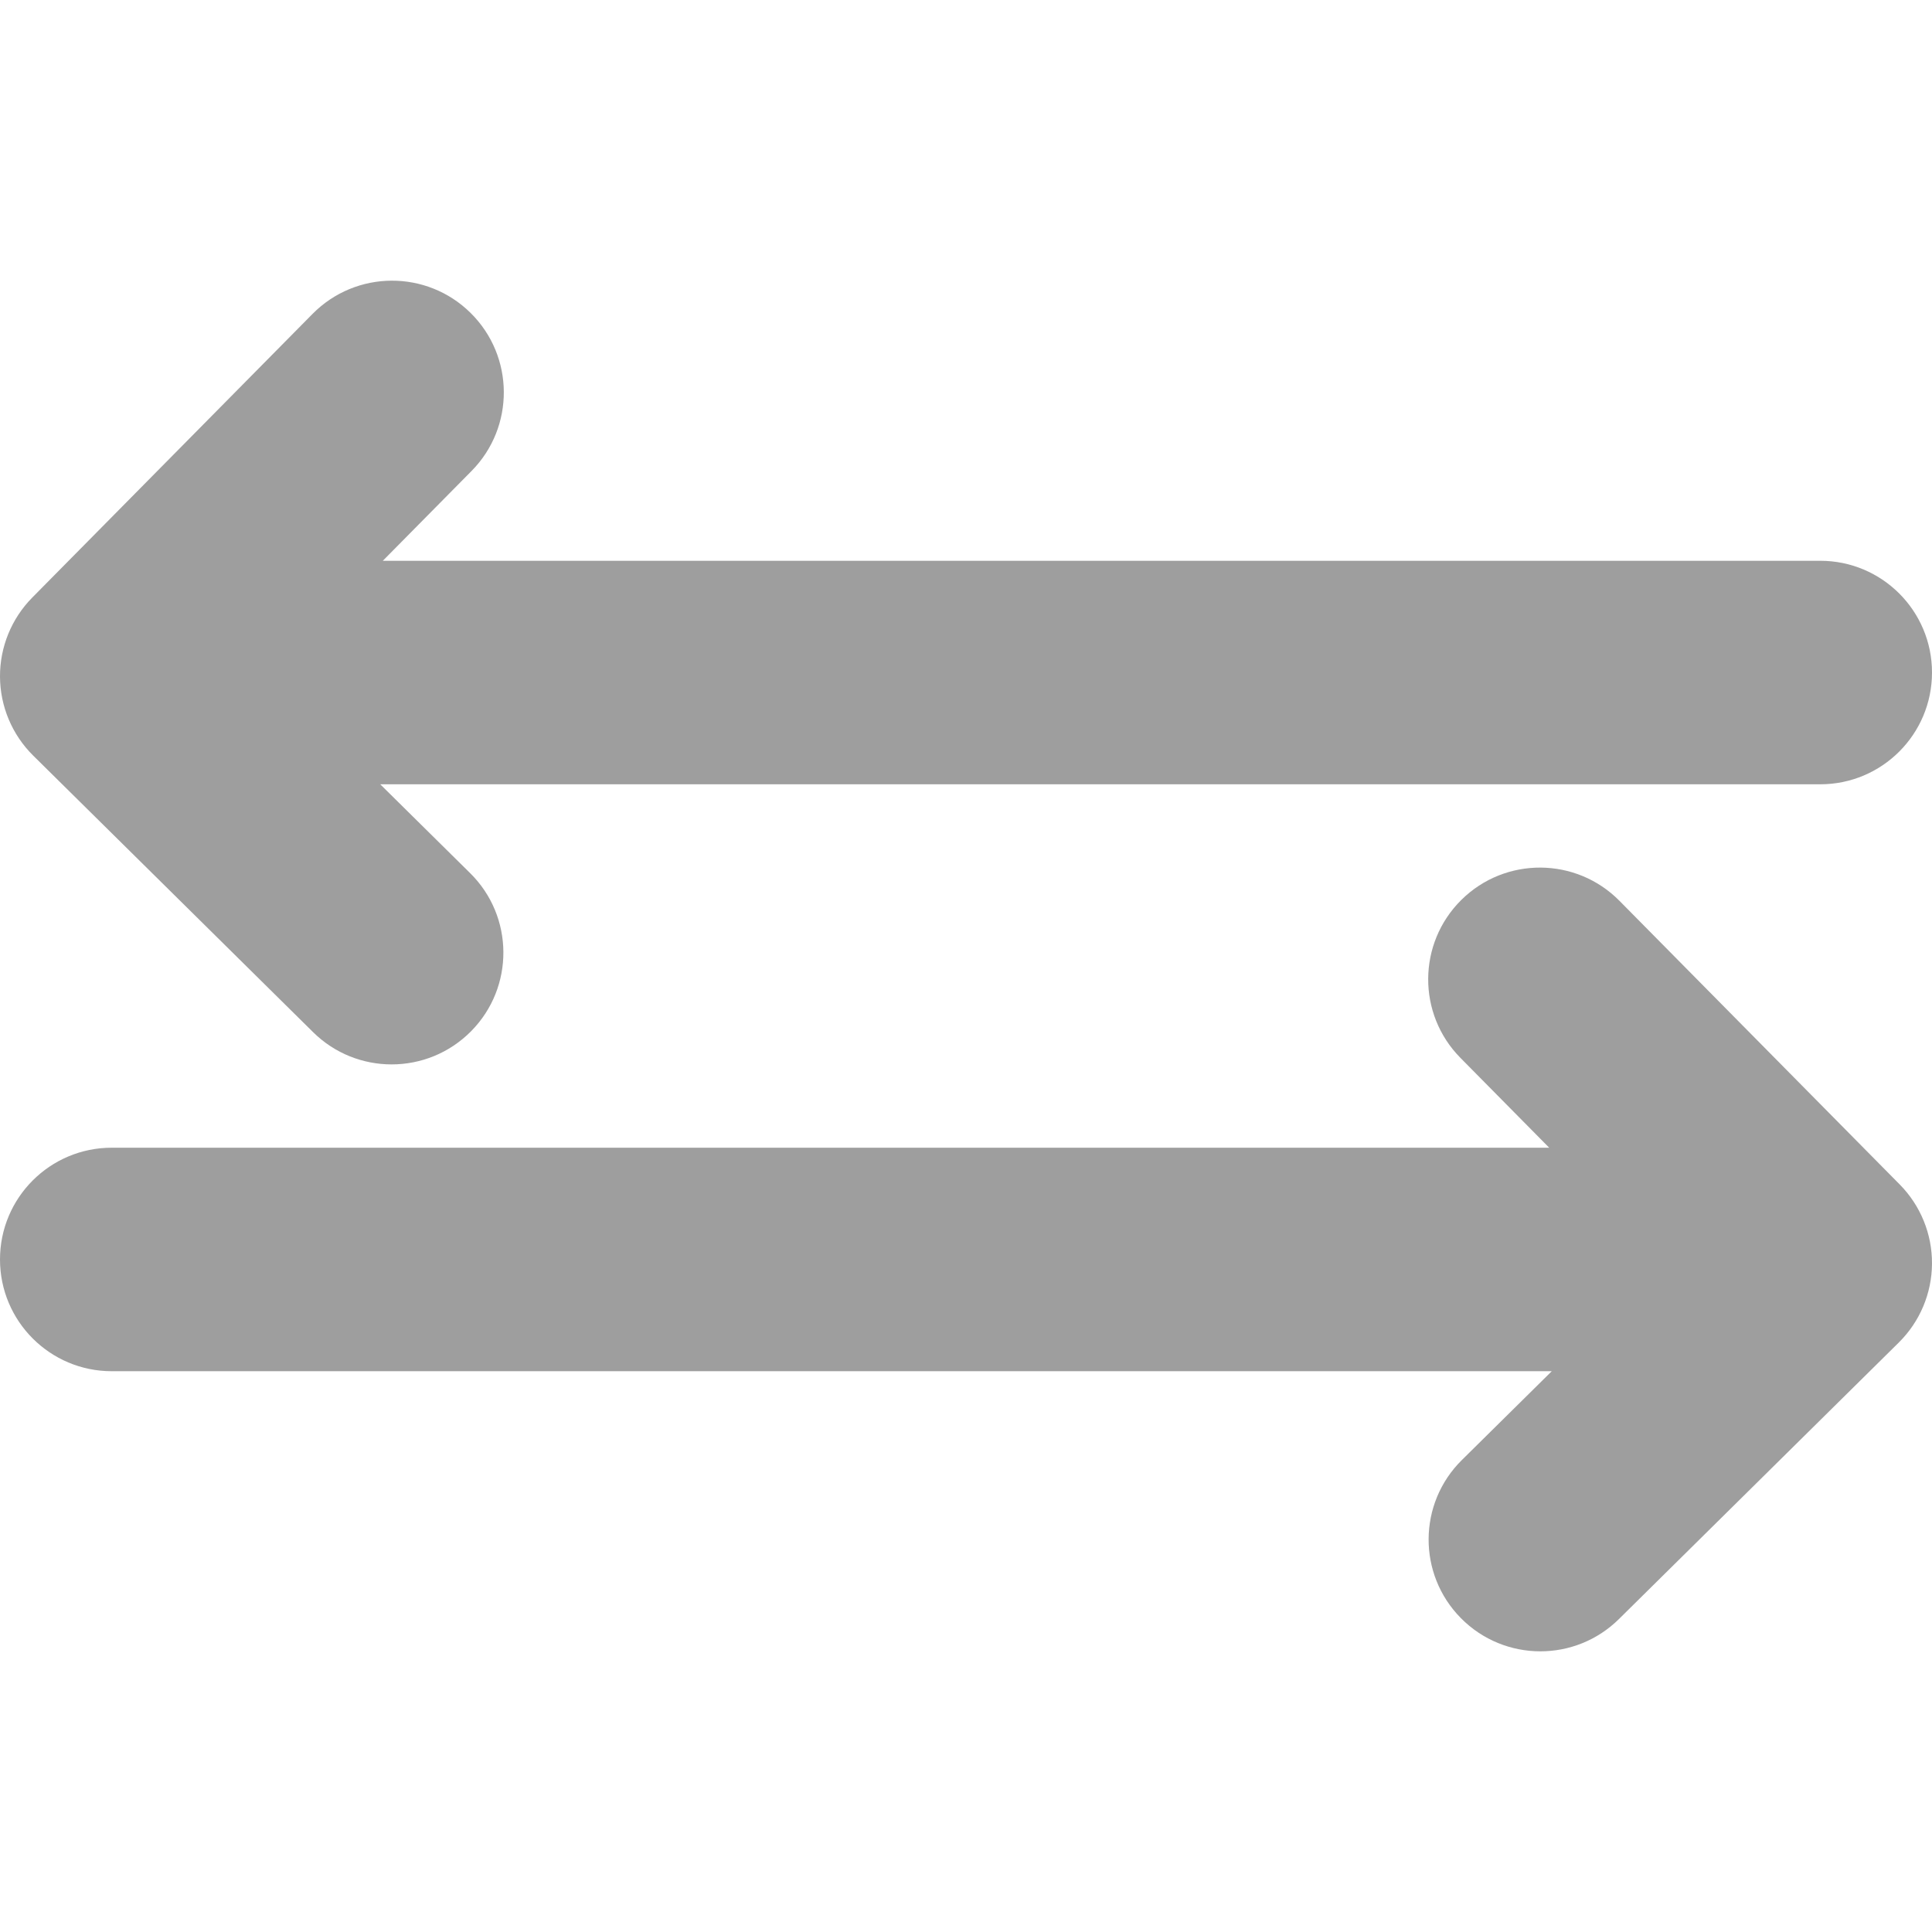
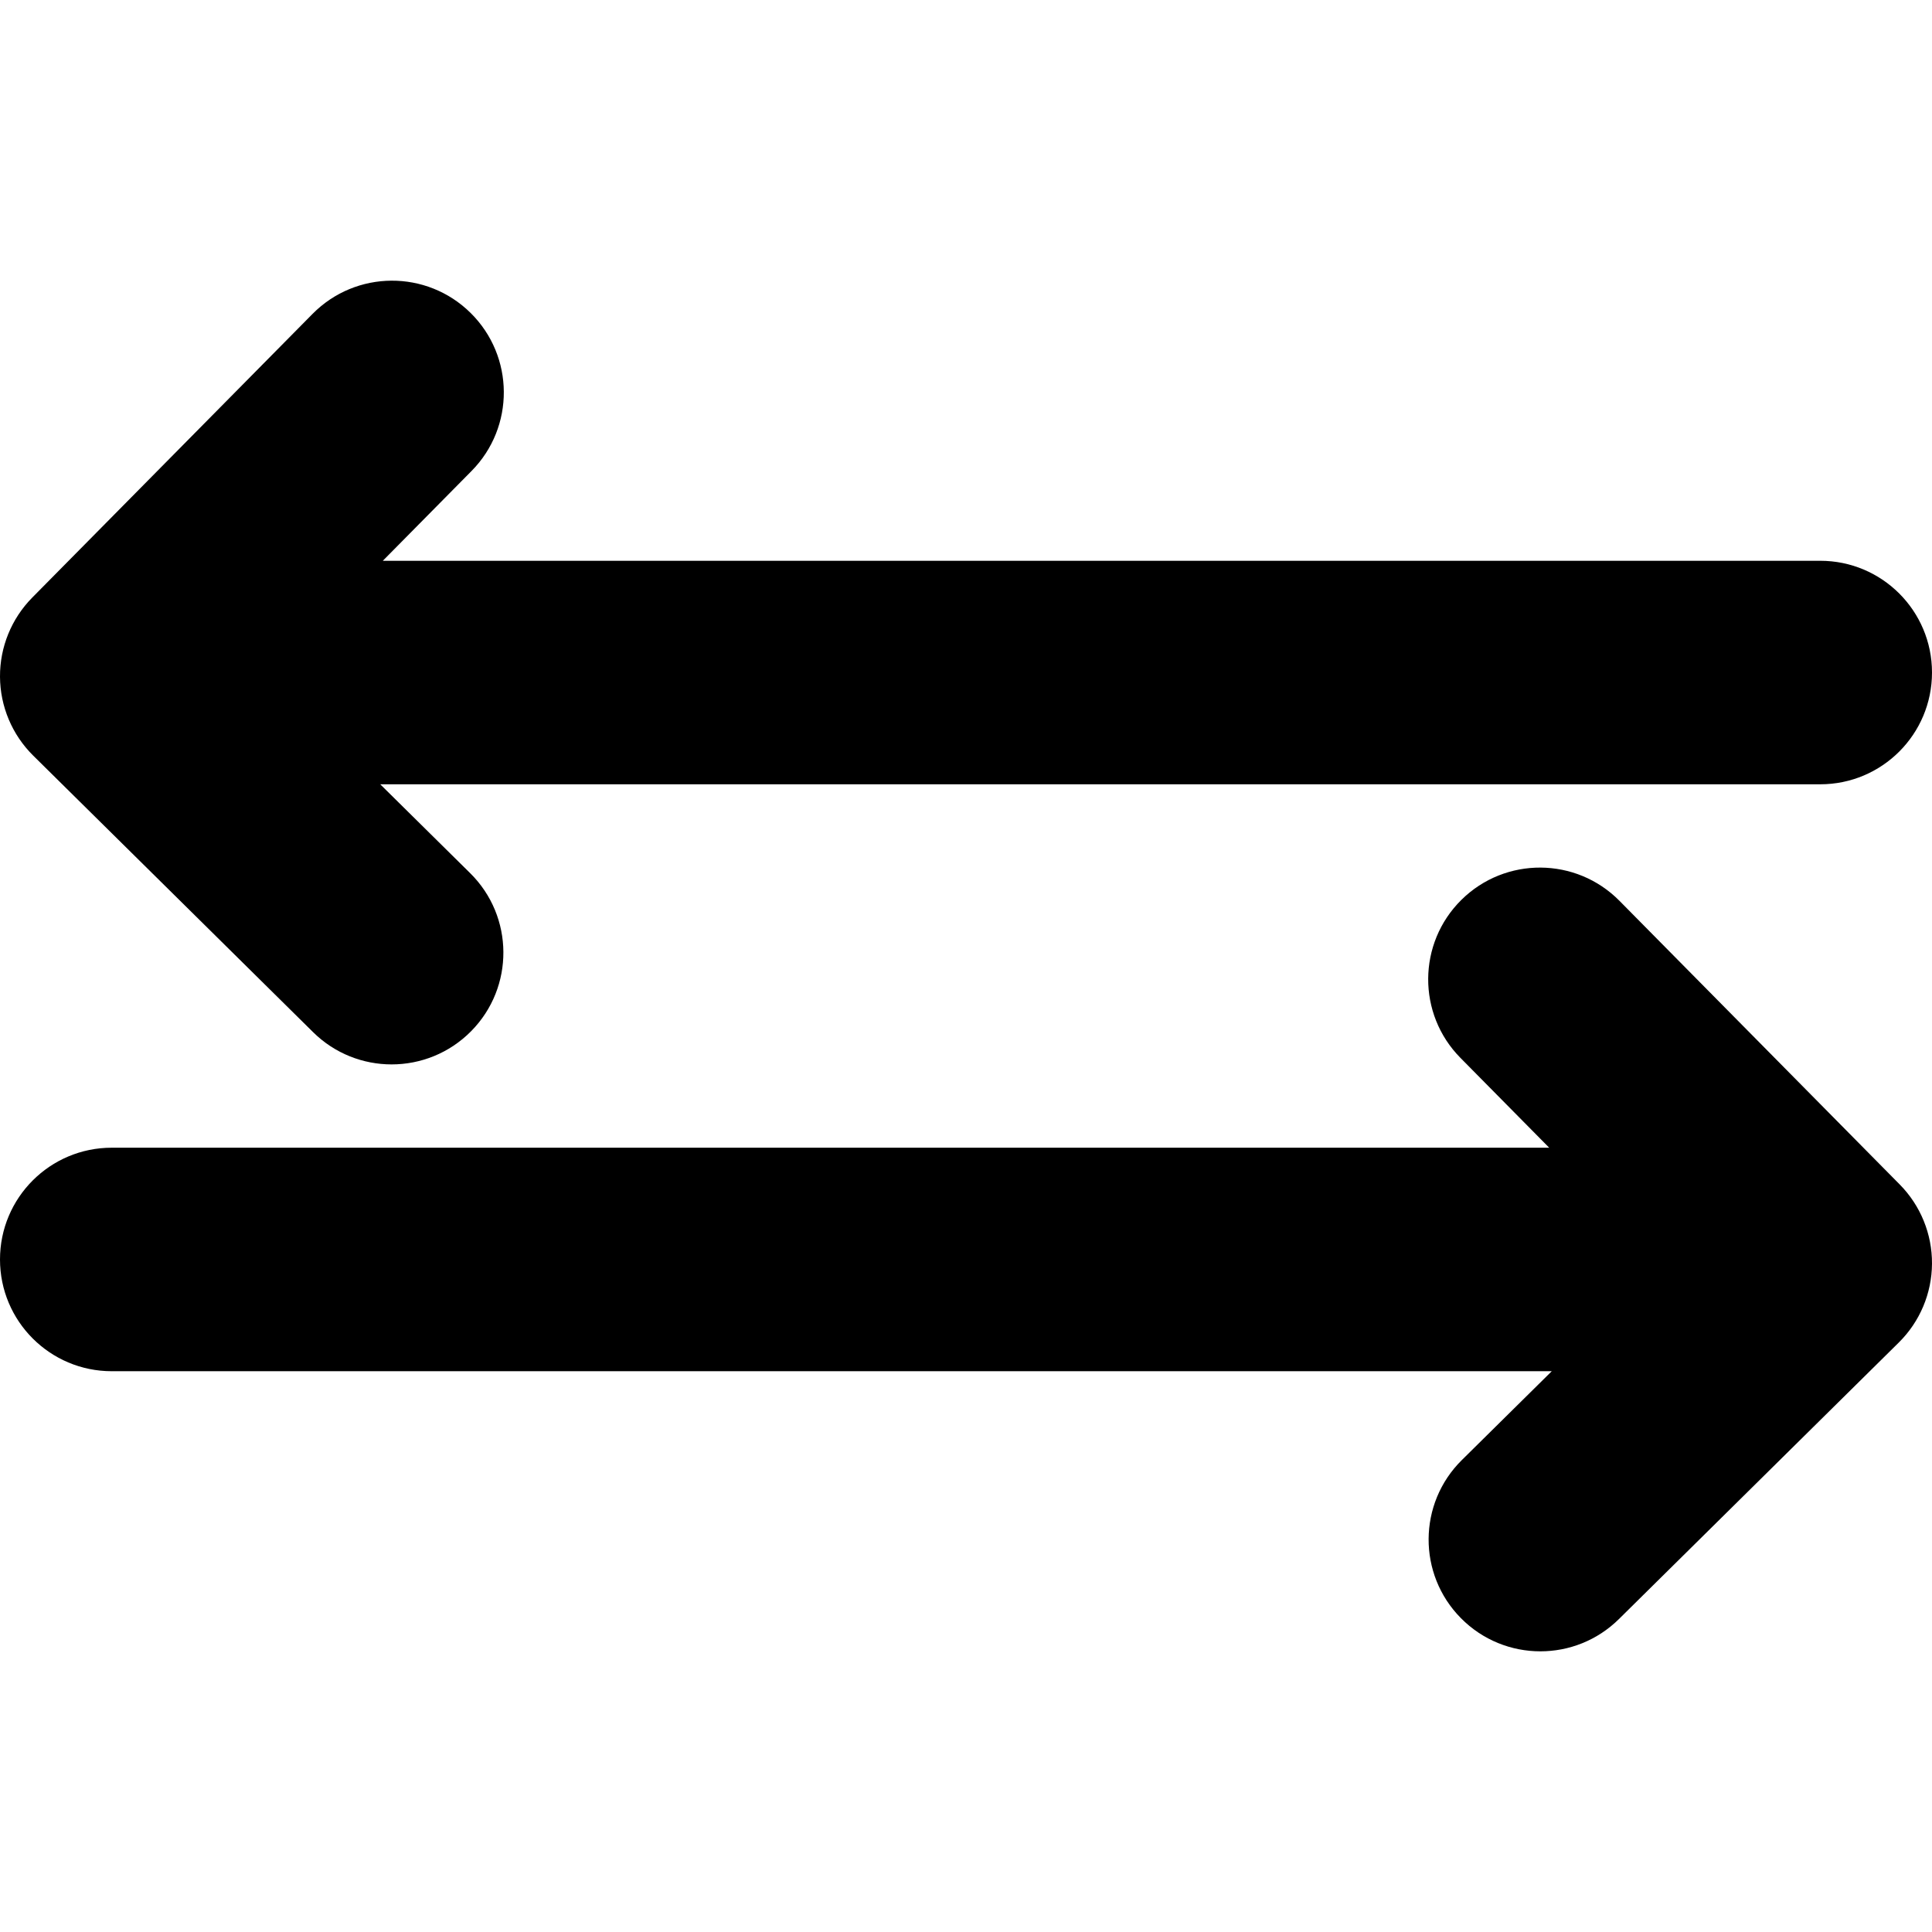
<svg xmlns="http://www.w3.org/2000/svg" version="1.1" id="Capa_1" x="0px" y="0px" width="512px" height="512px" viewBox="0 0 907.618 907.619" style="enable-background:new 0 0 907.618 907.619;" xml:space="preserve" class="">
  <g>
    <g>
-       <path d="M855.118,263.447H179.839l41.689-42.192c20.379-20.625,20.18-53.865-0.445-74.244   c-20.625-20.38-53.865-20.181-74.245,0.445L15.155,280.728c-9.787,9.904-15.238,23.291-15.154,37.214   c0.083,13.924,5.695,27.244,15.599,37.03l131.48,129.913c10.232,10.109,23.567,15.154,36.898,15.154   c13.541,0,27.078-5.207,37.347-15.602c20.379-20.625,20.18-53.864-0.445-74.243l-42.251-41.747h676.489   c28.995,0,52.5-23.505,52.5-52.5C907.618,286.952,884.113,263.447,855.118,263.447z" data-original="#000000" class="active-path" data-old_color="#000000" fill="#9E9E9E" />
-       <path d="M760.781,423.18c-20.379-20.626-53.62-20.826-74.245-0.444c-20.625,20.379-20.824,53.618-0.445,74.243l41.689,42.193H52.5   c-28.995,0-52.5,23.504-52.5,52.5c0,28.994,23.505,52.5,52.5,52.5h676.489l-42.251,41.746   c-20.625,20.379-20.824,53.619-0.445,74.244c10.271,10.395,23.806,15.602,37.348,15.602c13.329-0.002,26.667-5.047,36.897-15.154   l131.48-129.914c9.903-9.785,15.516-23.105,15.599-37.029s-5.368-27.311-15.154-37.215L760.781,423.18z" data-original="#000000" class="active-path" data-old_color="#000000" fill="#9E9E9E" />
+       <path d="M855.118,263.447H179.839l41.689-42.192c20.379-20.625,20.18-53.865-0.445-74.244   c-20.625-20.38-53.865-20.181-74.245,0.445L15.155,280.728c-9.787,9.904-15.238,23.291-15.154,37.214   c0.083,13.924,5.695,27.244,15.599,37.03l131.48,129.913c10.232,10.109,23.567,15.154,36.898,15.154   c13.541,0,27.078-5.207,37.347-15.602c20.379-20.625,20.18-53.864-0.445-74.243l-42.251-41.747h676.489   c28.995,0,52.5-23.505,52.5-52.5C907.618,286.952,884.113,263.447,855.118,263.447z" data-original="#000000" class="active-path" data-old_color="#000000" />
+       <path d="M760.781,423.18c-20.379-20.626-53.62-20.826-74.245-0.444c-20.625,20.379-20.824,53.618-0.445,74.243l41.689,42.193H52.5   c-28.995,0-52.5,23.504-52.5,52.5c0,28.994,23.505,52.5,52.5,52.5h676.489l-42.251,41.746   c-20.625,20.379-20.824,53.619-0.445,74.244c10.271,10.395,23.806,15.602,37.348,15.602c13.329-0.002,26.667-5.047,36.897-15.154   l131.48-129.914c9.903-9.785,15.516-23.105,15.599-37.029s-5.368-27.311-15.154-37.215L760.781,423.18z" data-original="#000000" class="active-path" data-old_color="#000000" />
    </g>
  </g>
</svg>
